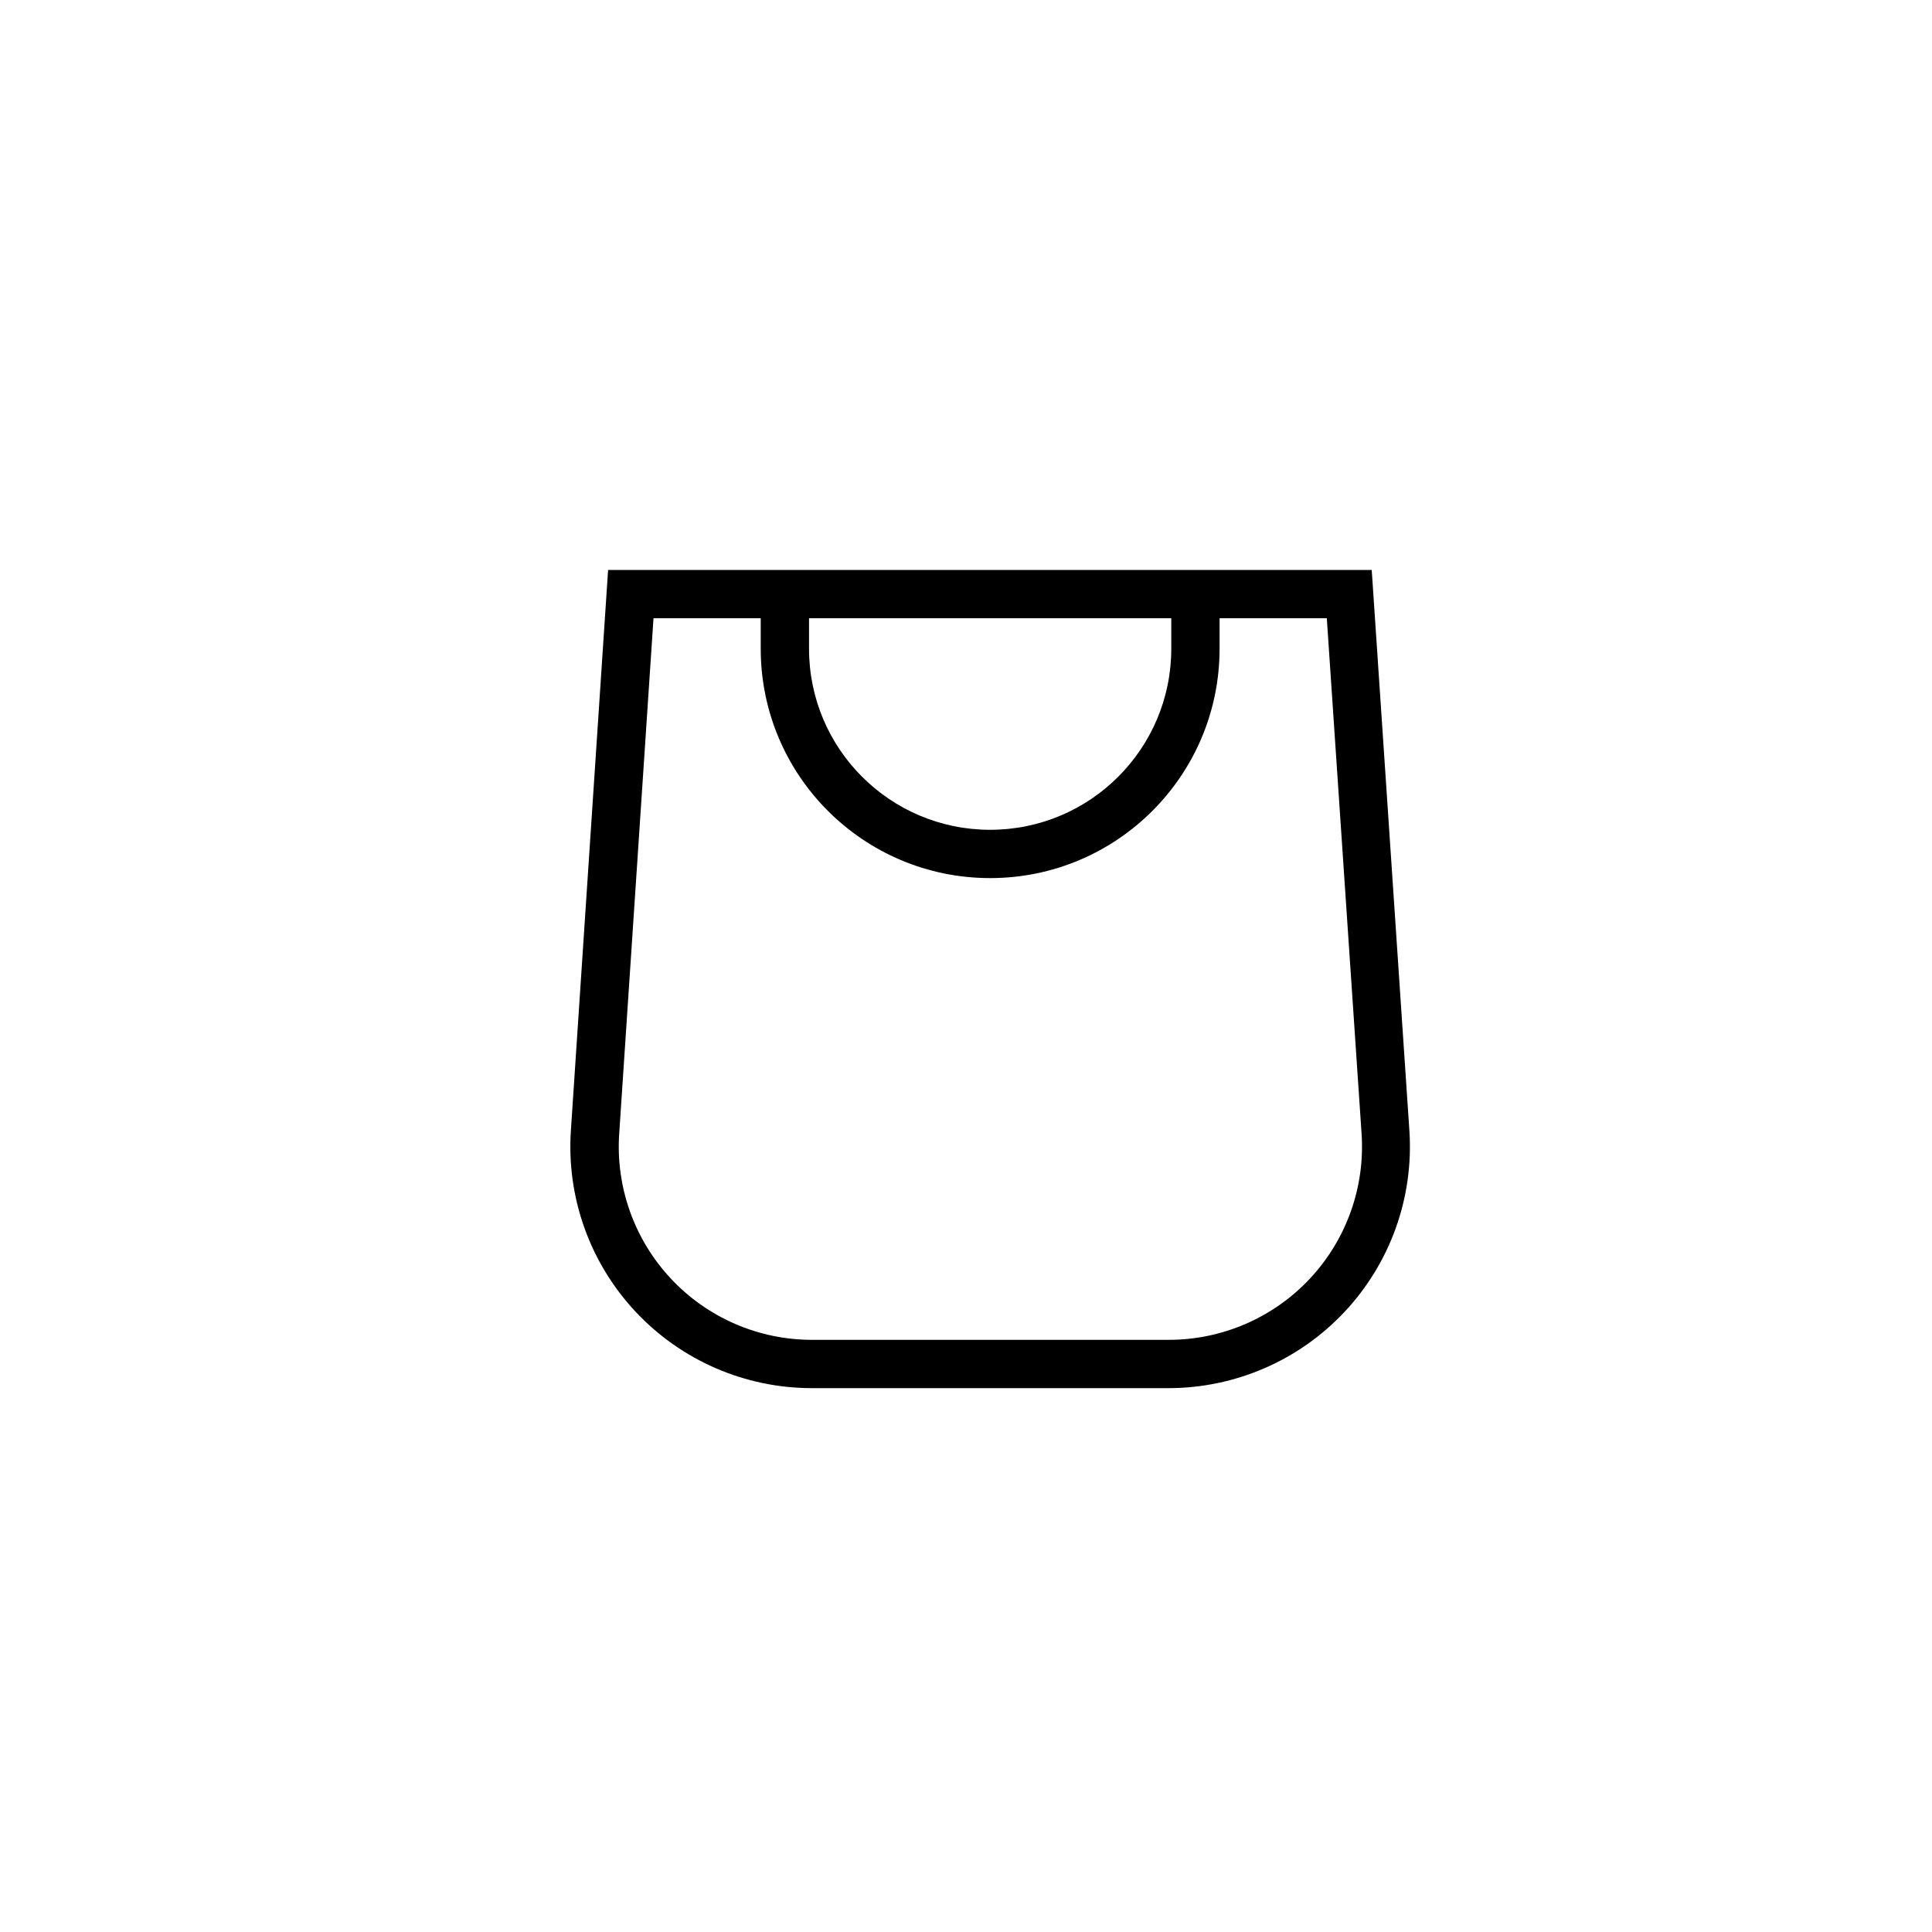
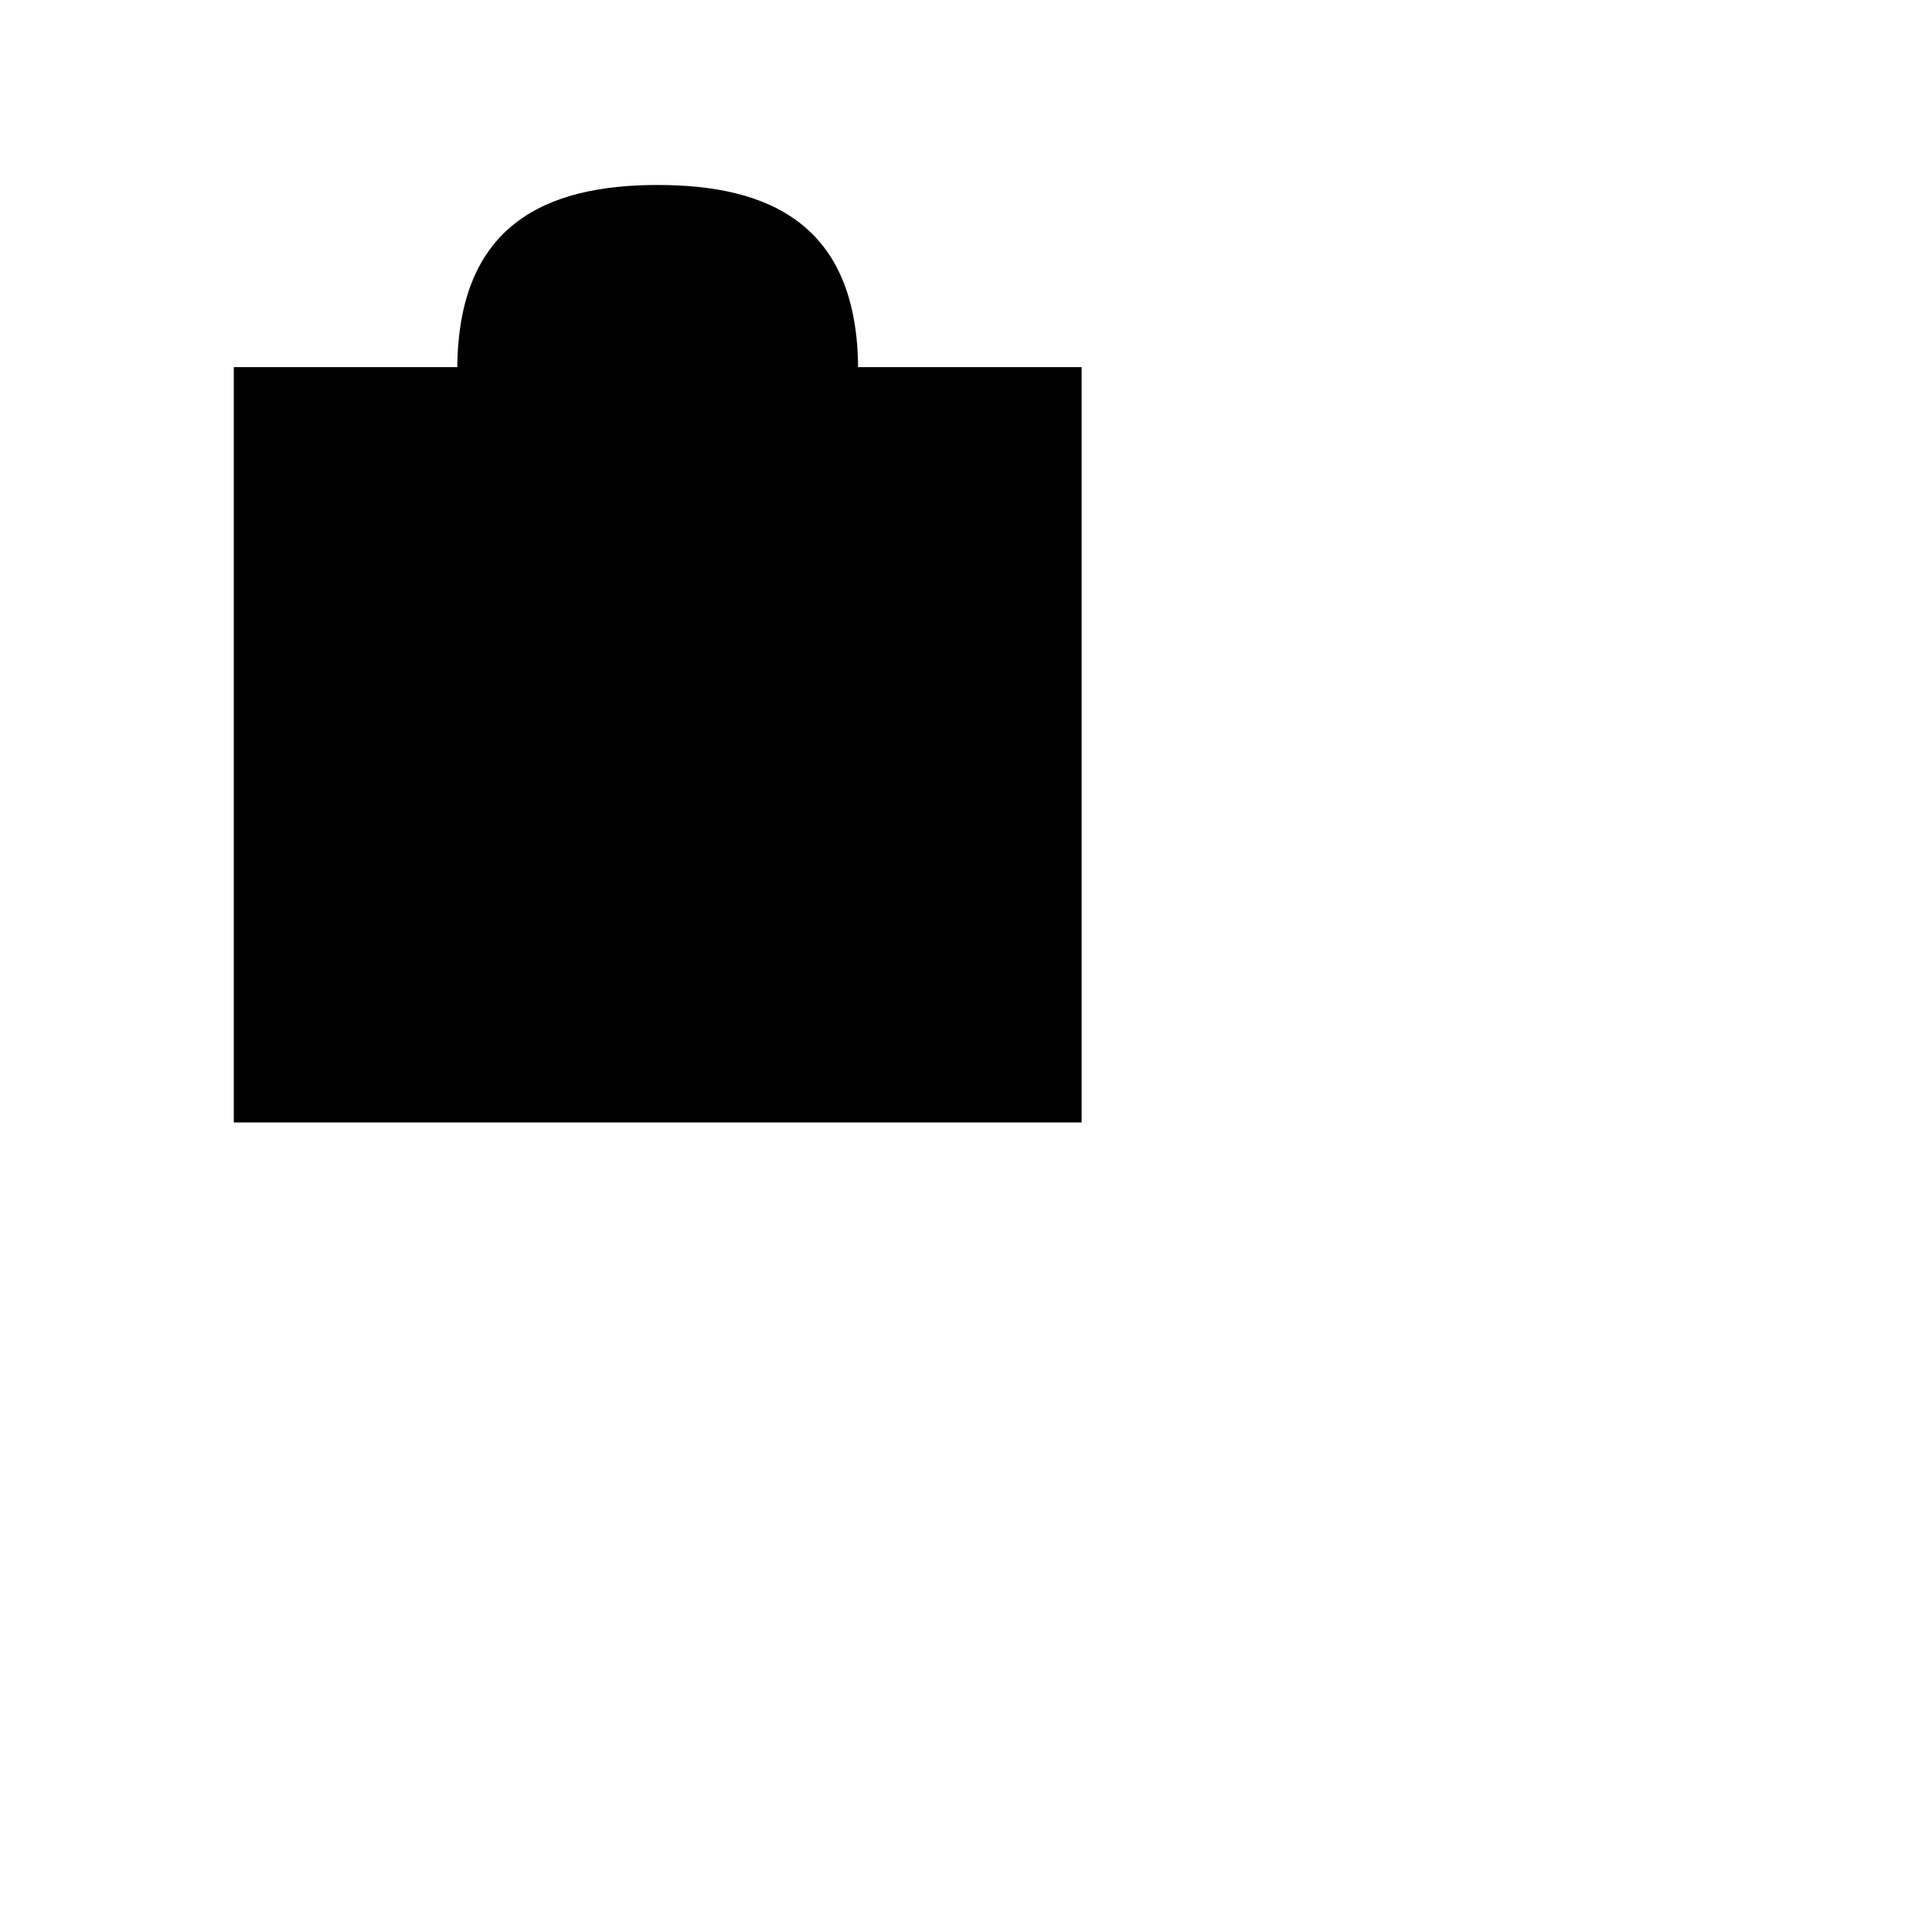
- <svg xmlns="http://www.w3.org/2000/svg" fill="none" class="icon icon-cart-empty" viewBox="0 0 40 40">
-   <path fill="currentColor" fill-rule="evenodd" d="M15.75 11.8h-3.16l-.77 11.6a5 5 0 0 0 4.99 5.34h7.38a5 5 0 0 0 4.99-5.33L28.4 11.8zm0 1h-2.22l-.71 10.67a4 4 0 0 0 3.99 4.27h7.38a4 4 0 0 0 4-4.27l-.72-10.67h-2.22v.63a4.75 4.75 0 1 1-9.5 0zm8.5 0h-7.5v.63a3.75 3.75 0 1 0 7.5 0z" />
+ <svg aria-hidden="true" focusable="false" role="presentation" class="icon icon-bag-minimal ss" viewBox="0 0 94 94">
+   <path stroke="null" id="svg_4" fill-opacity="null" stroke-opacity="null" fill="null" d="M11.375 17.863h41.25v36.75h-41.25z" />
+   <path stroke="null" id="svg_2" d="M22.25 18c0-7.105 4.35-9 9.75-9s9.75 1.895 9.75 9" />
</svg>
